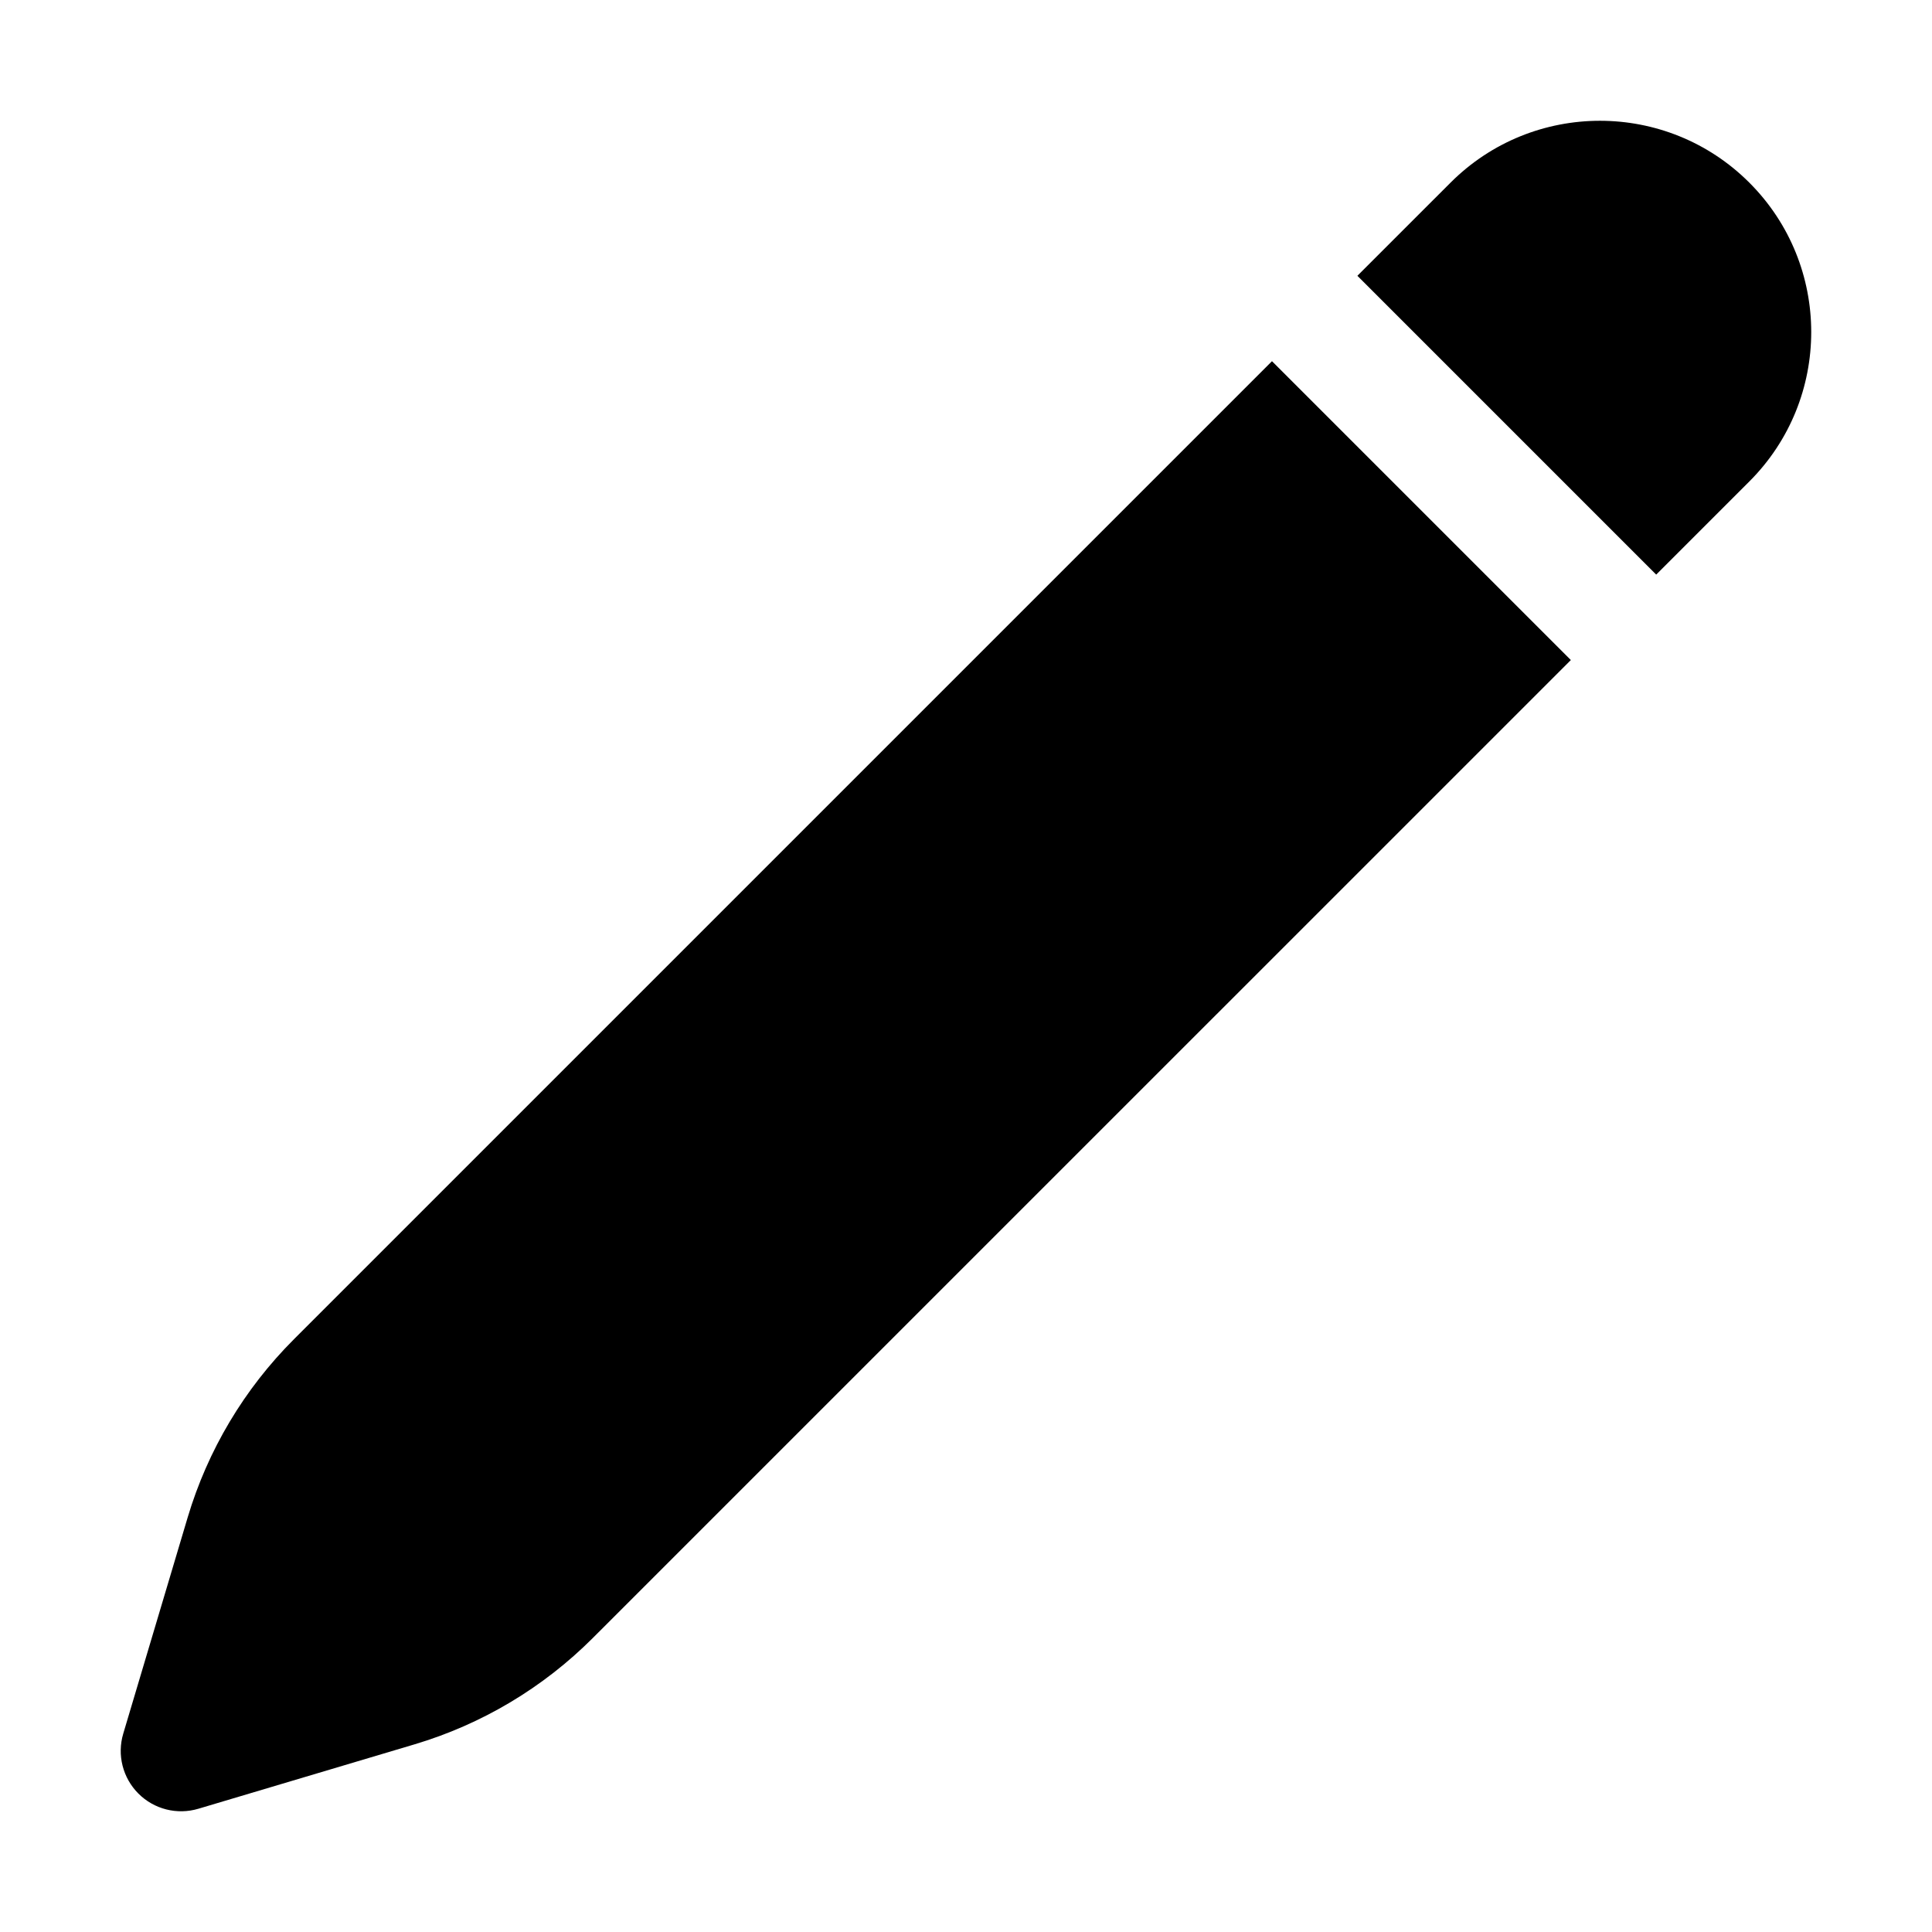
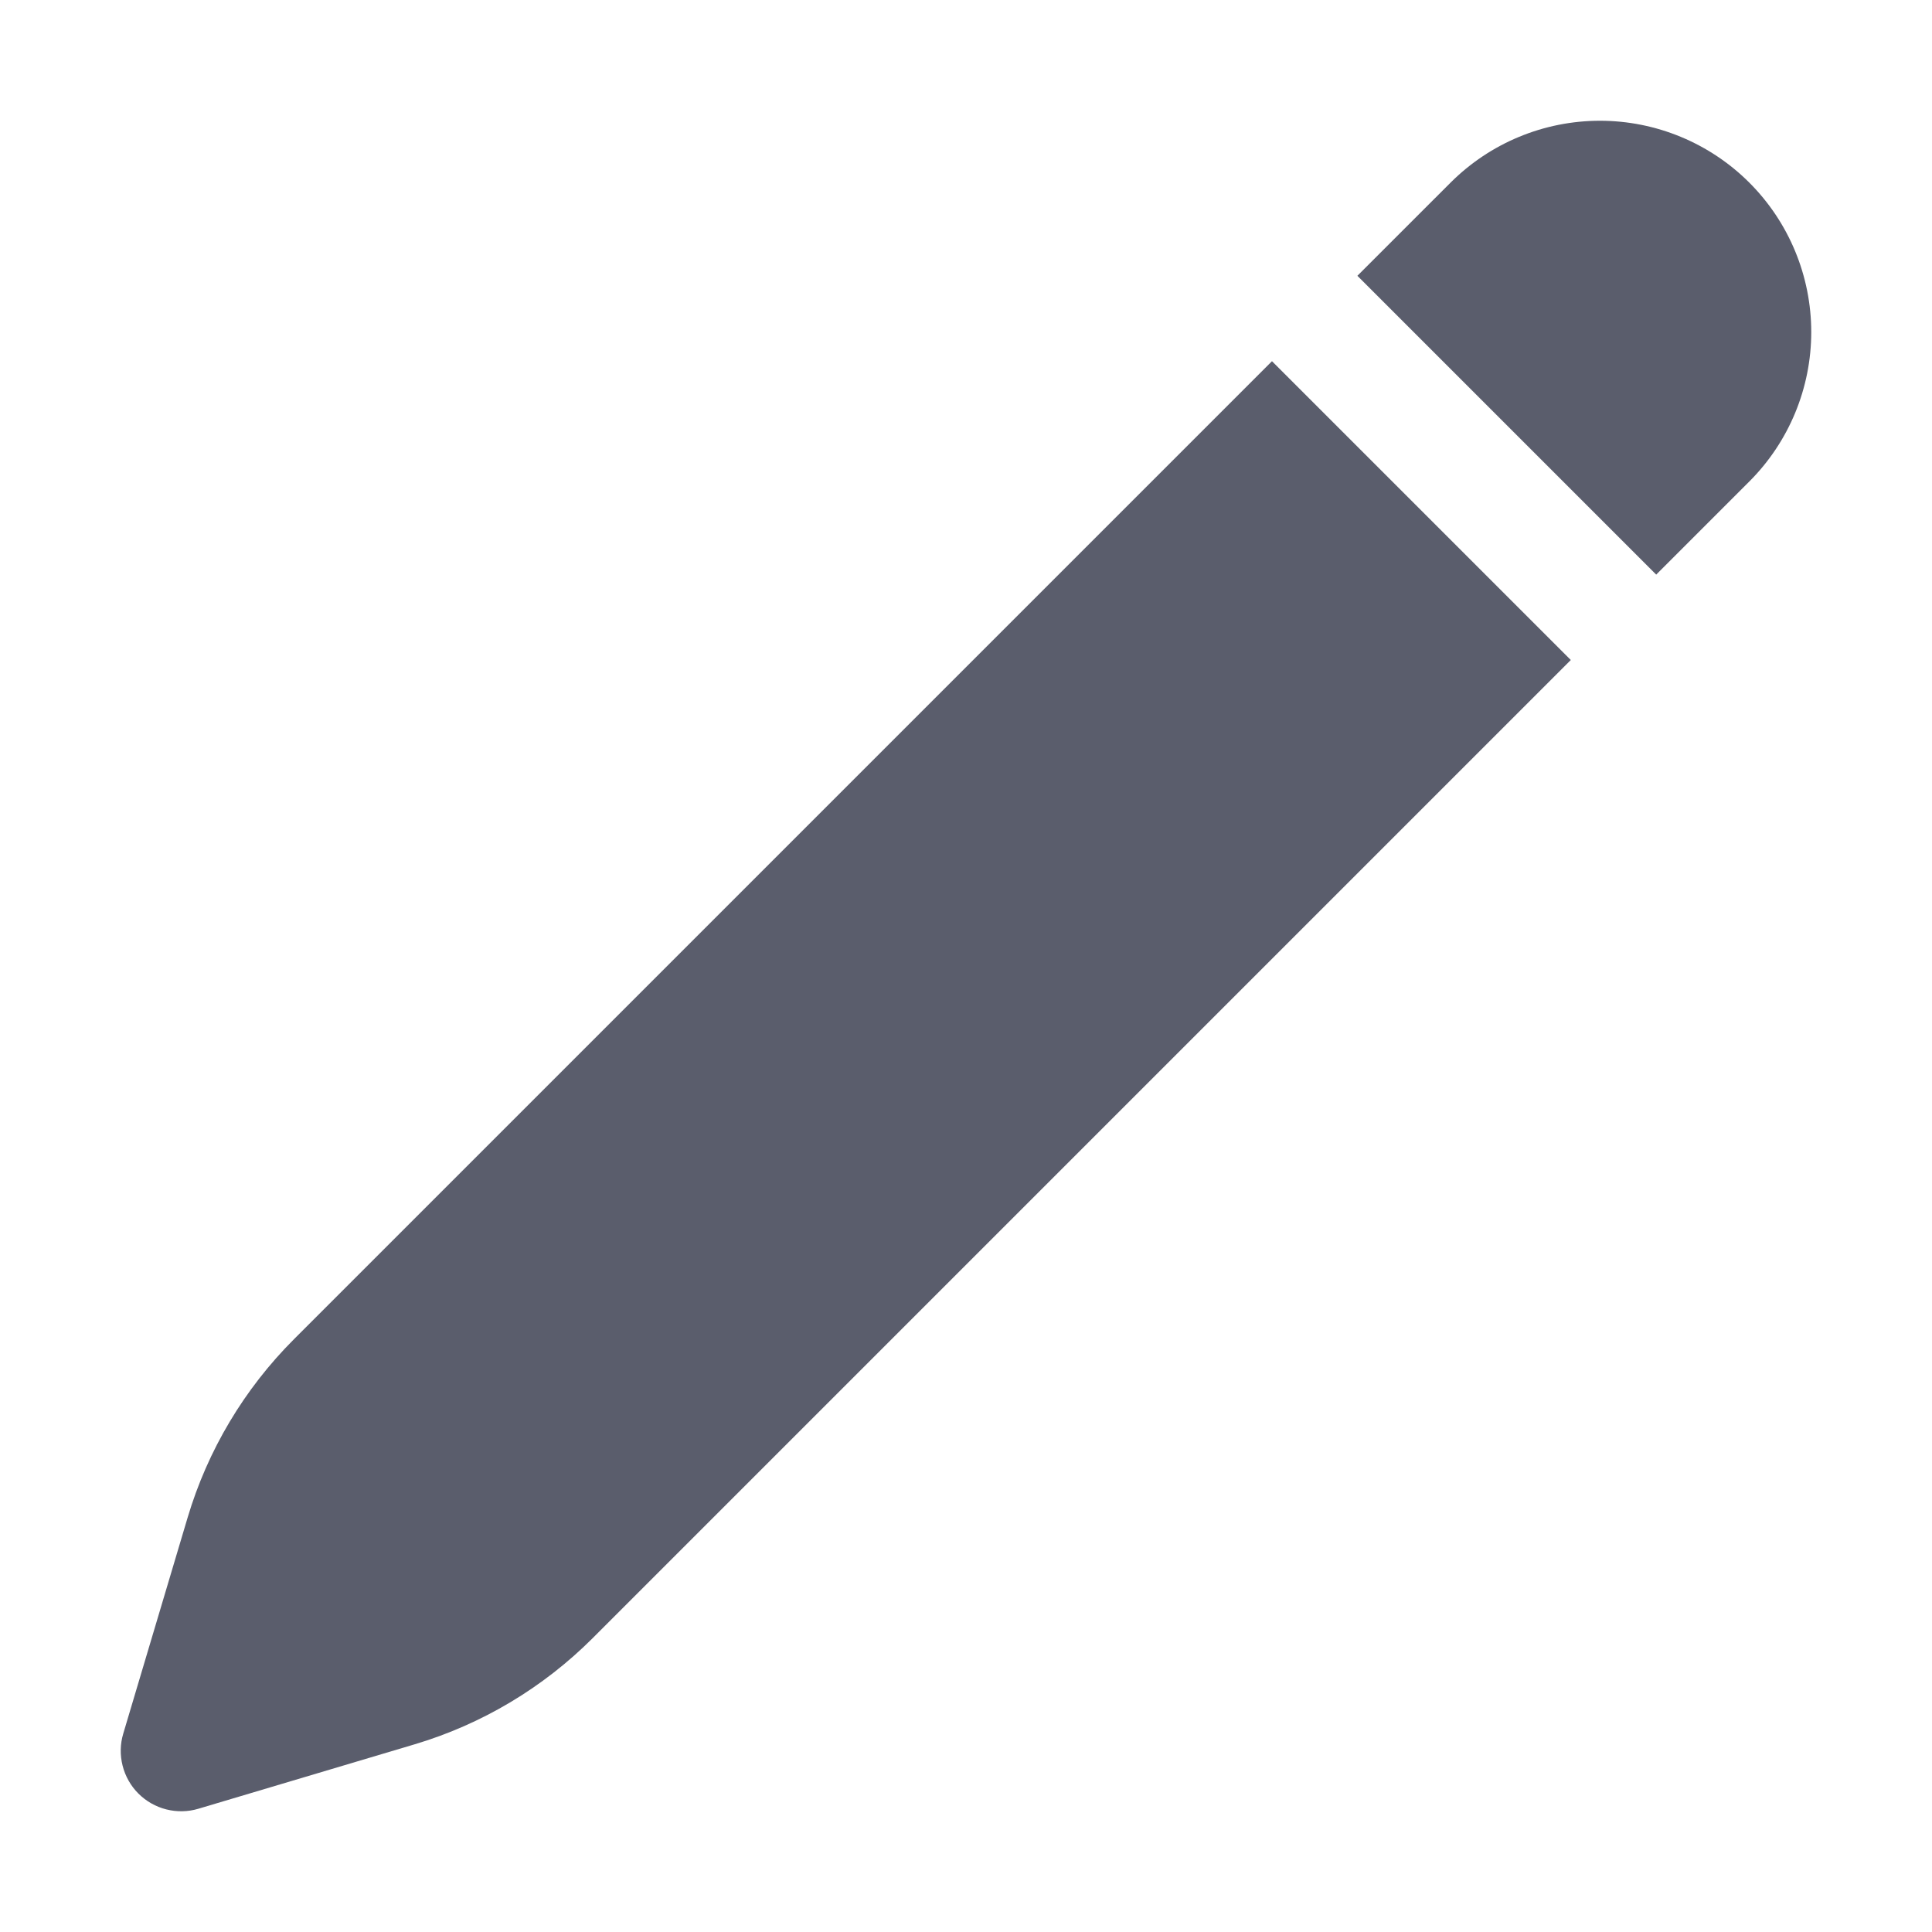
- <svg xmlns="http://www.w3.org/2000/svg" viewBox="0 0 24 24" fill="currentColor" class="w-6 h-6">
-   <path d="M21.731 2.269a2.625 2.625 0 00-3.712 0l-1.157 1.157 3.712 3.712 1.157-1.157a2.625 2.625 0 000-3.712zM19.513 8.199l-3.712-3.712-12.15 12.15a5.25 5.25 0 00-1.32 2.214l-.8 2.685a.75.75 0 00.933.933l2.685-.8a5.25 5.25 0 002.214-1.32L19.513 8.2z" />
+ <svg xmlns="http://www.w3.org/2000/svg" width="24" height="24" viewBox="0 0 24 24" fill="none">
+   <path d="M21.731 2.269C21.239 1.777 20.571 1.5 19.875 1.5C19.179 1.5 18.511 1.777 18.019 2.269L16.862 3.426L20.574 7.138L21.731 5.981C22.223 5.489 22.5 4.821 22.5 4.125C22.5 3.429 22.223 2.761 21.731 2.269ZM19.513 8.199L15.801 4.487L3.651 16.637C3.034 17.254 2.58 18.015 2.331 18.851L1.531 21.536C1.492 21.666 1.49 21.803 1.523 21.934C1.556 22.065 1.624 22.185 1.719 22.28C1.815 22.376 1.935 22.444 2.066 22.477C2.197 22.51 2.334 22.508 2.464 22.469L5.149 21.669C5.985 21.42 6.746 20.966 7.363 20.349L19.513 8.199Z" fill="#5A5D6C" />
</svg>
